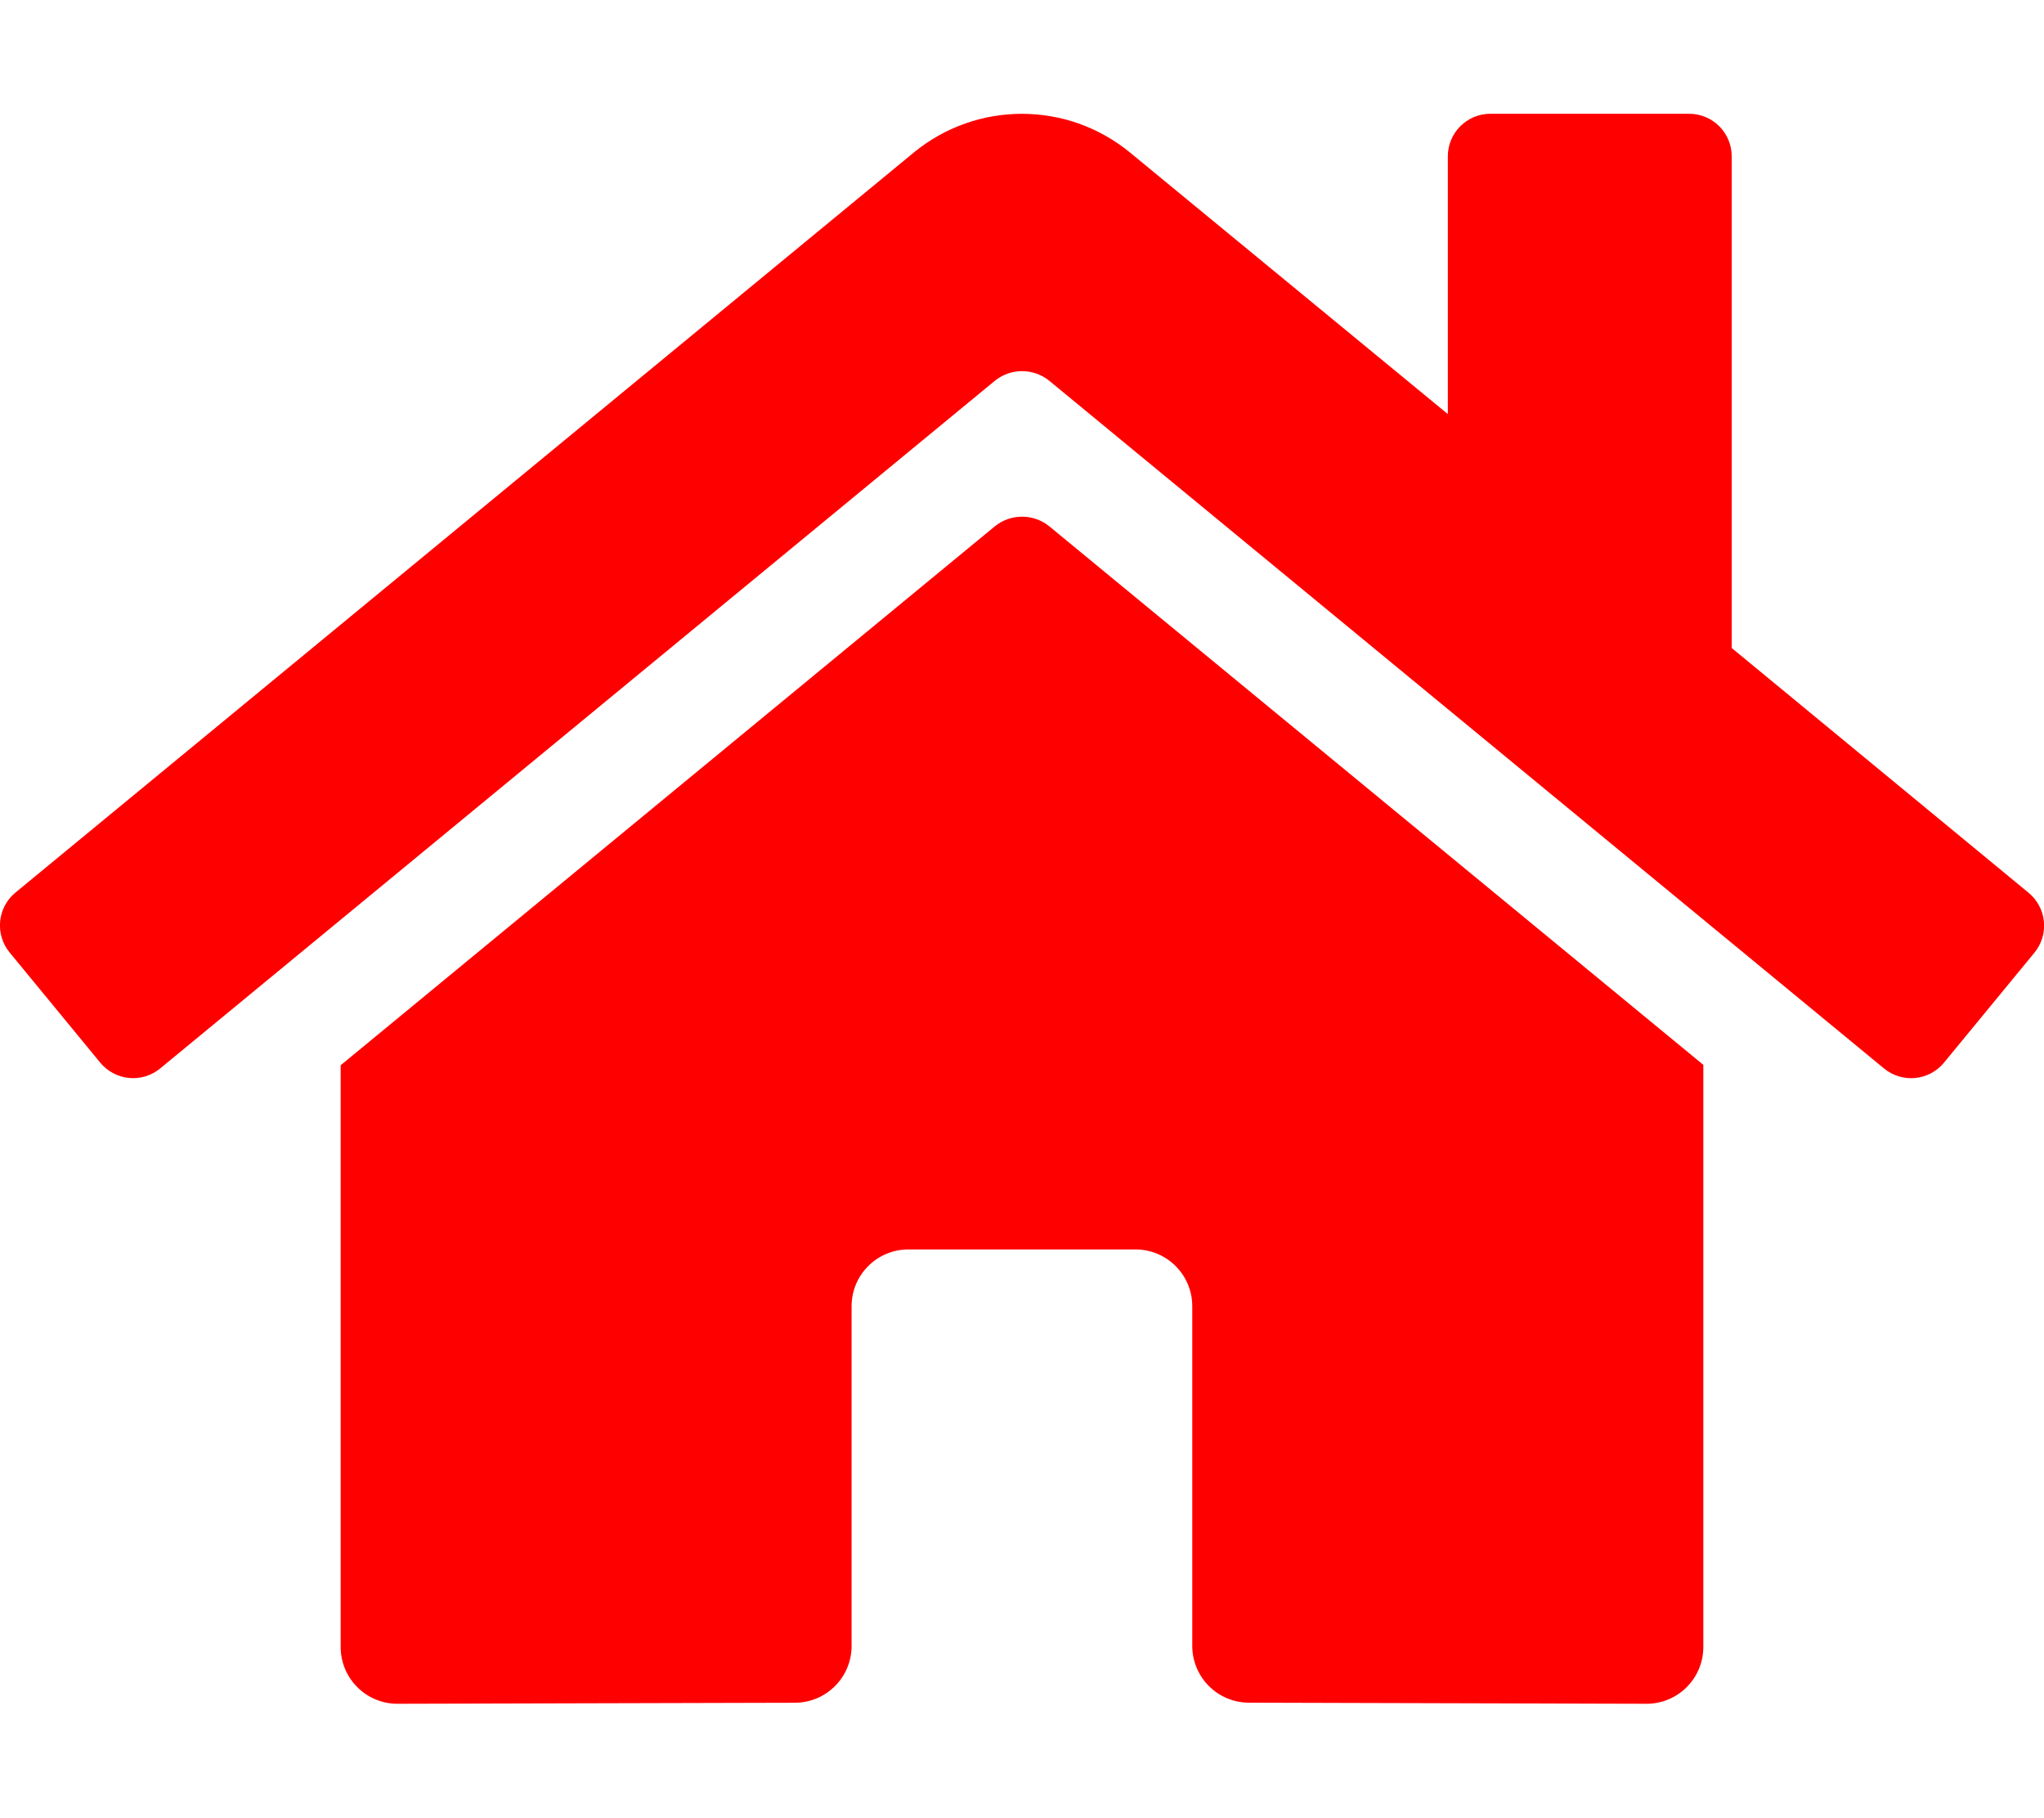
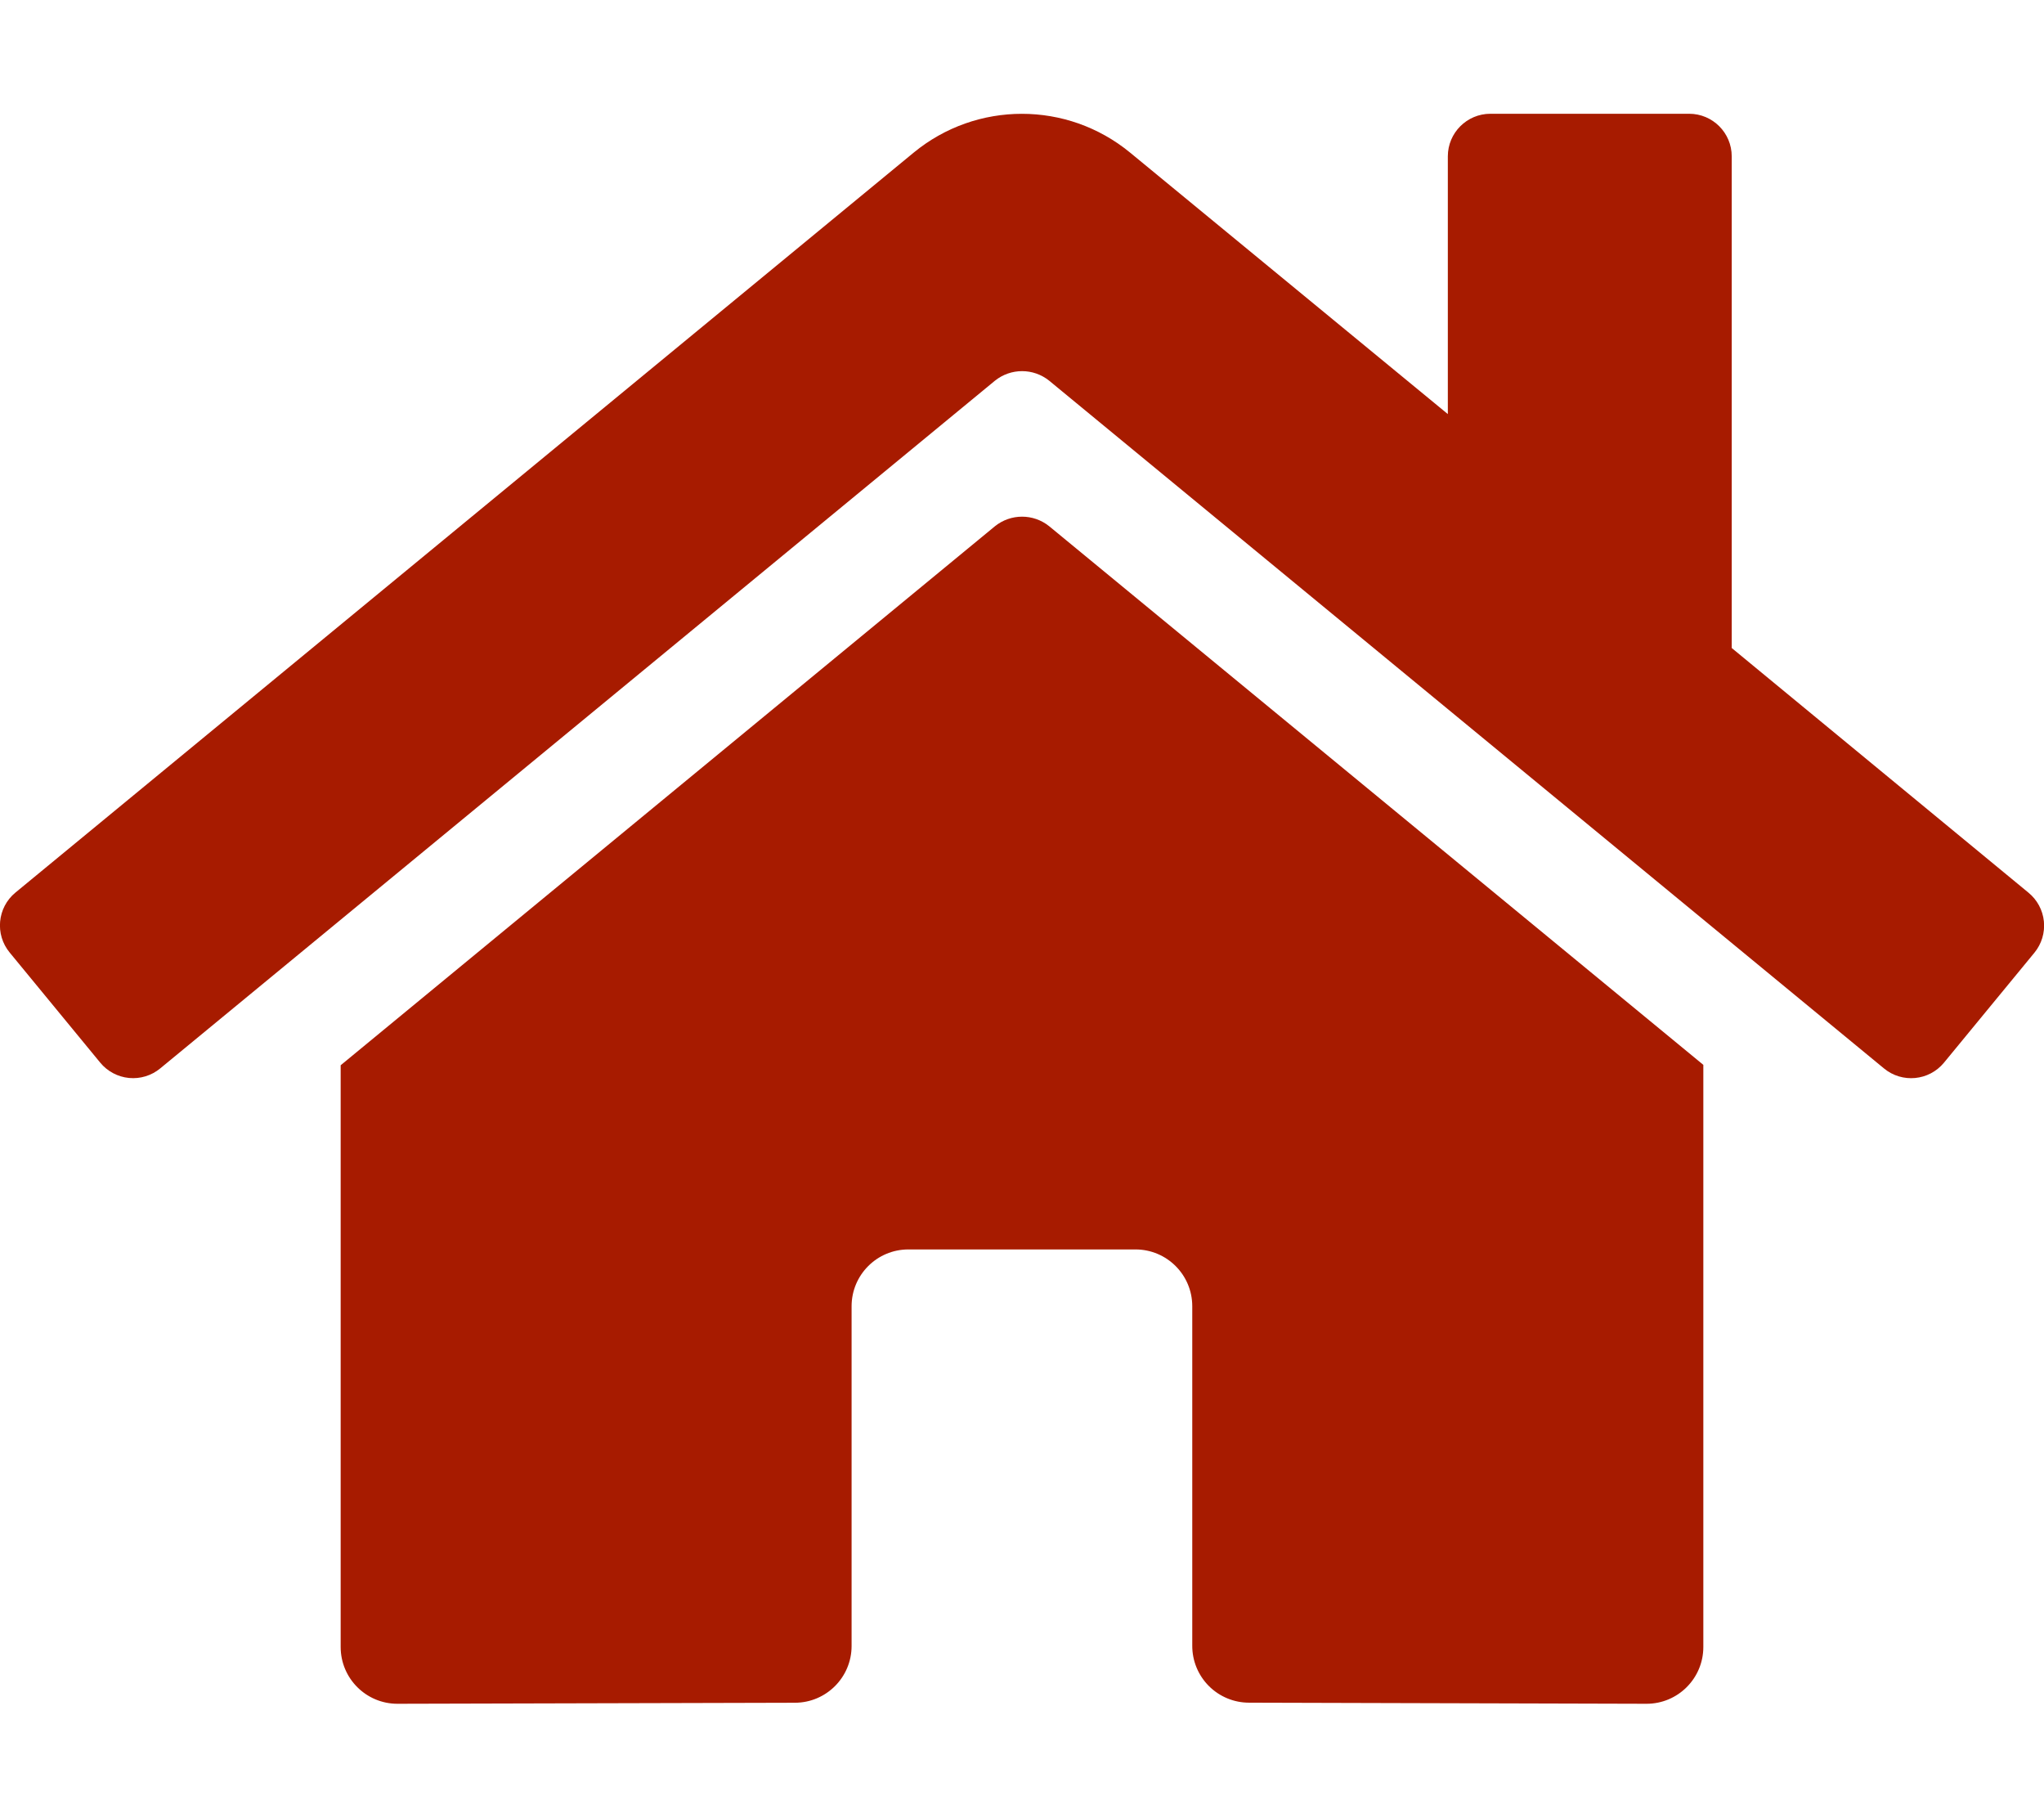
<svg xmlns="http://www.w3.org/2000/svg" viewBox="0 0 576 512">
-   <path fill="red" d="M280.37 148.26L96 300.11V464a16 16 0 0 0 16 16l112.06-.29a16 16 0 0 0 15.92-16V368a16 16 0 0 1 16-16h64a16 16 0 0 1 16 16v95.64a16 16 0 0 0 16 16.05L464 480a16 16 0 0 0 16-16V300L295.67 148.26a12.19 12.19 0 0 0-15.3 0zM571.6 251.47L488 182.56V44.05a12 12 0 0 0-12-12h-56a12 12 0 0 0-12 12v72.61L318.47 43a48 48 0 0 0-61 0L4.34 251.47a12 12 0 0 0-1.6 16.9l25.5 31A12 12 0 0 0 45.15 301l235.22-193.74a12.19 12.19 0 0 1 15.3 0L530.9 301a12 12 0 0 0 16.9-1.6l25.5-31a12 12 0 0 0-1.7-16.93z" />
+   <path fill="#a71b00" d="M280.37 148.26L96 300.11V464a16 16 0 0 0 16 16l112.06-.29a16 16 0 0 0 15.92-16V368a16 16 0 0 1 16-16h64a16 16 0 0 1 16 16v95.64a16 16 0 0 0 16 16.05L464 480a16 16 0 0 0 16-16V300L295.67 148.26a12.19 12.19 0 0 0-15.3 0zM571.6 251.47L488 182.56V44.05a12 12 0 0 0-12-12h-56a12 12 0 0 0-12 12v72.61L318.47 43a48 48 0 0 0-61 0L4.34 251.47a12 12 0 0 0-1.6 16.9l25.5 31A12 12 0 0 0 45.15 301l235.22-193.74a12.19 12.19 0 0 1 15.3 0L530.9 301a12 12 0 0 0 16.9-1.6l25.5-31a12 12 0 0 0-1.7-16.93z" />
</svg>
